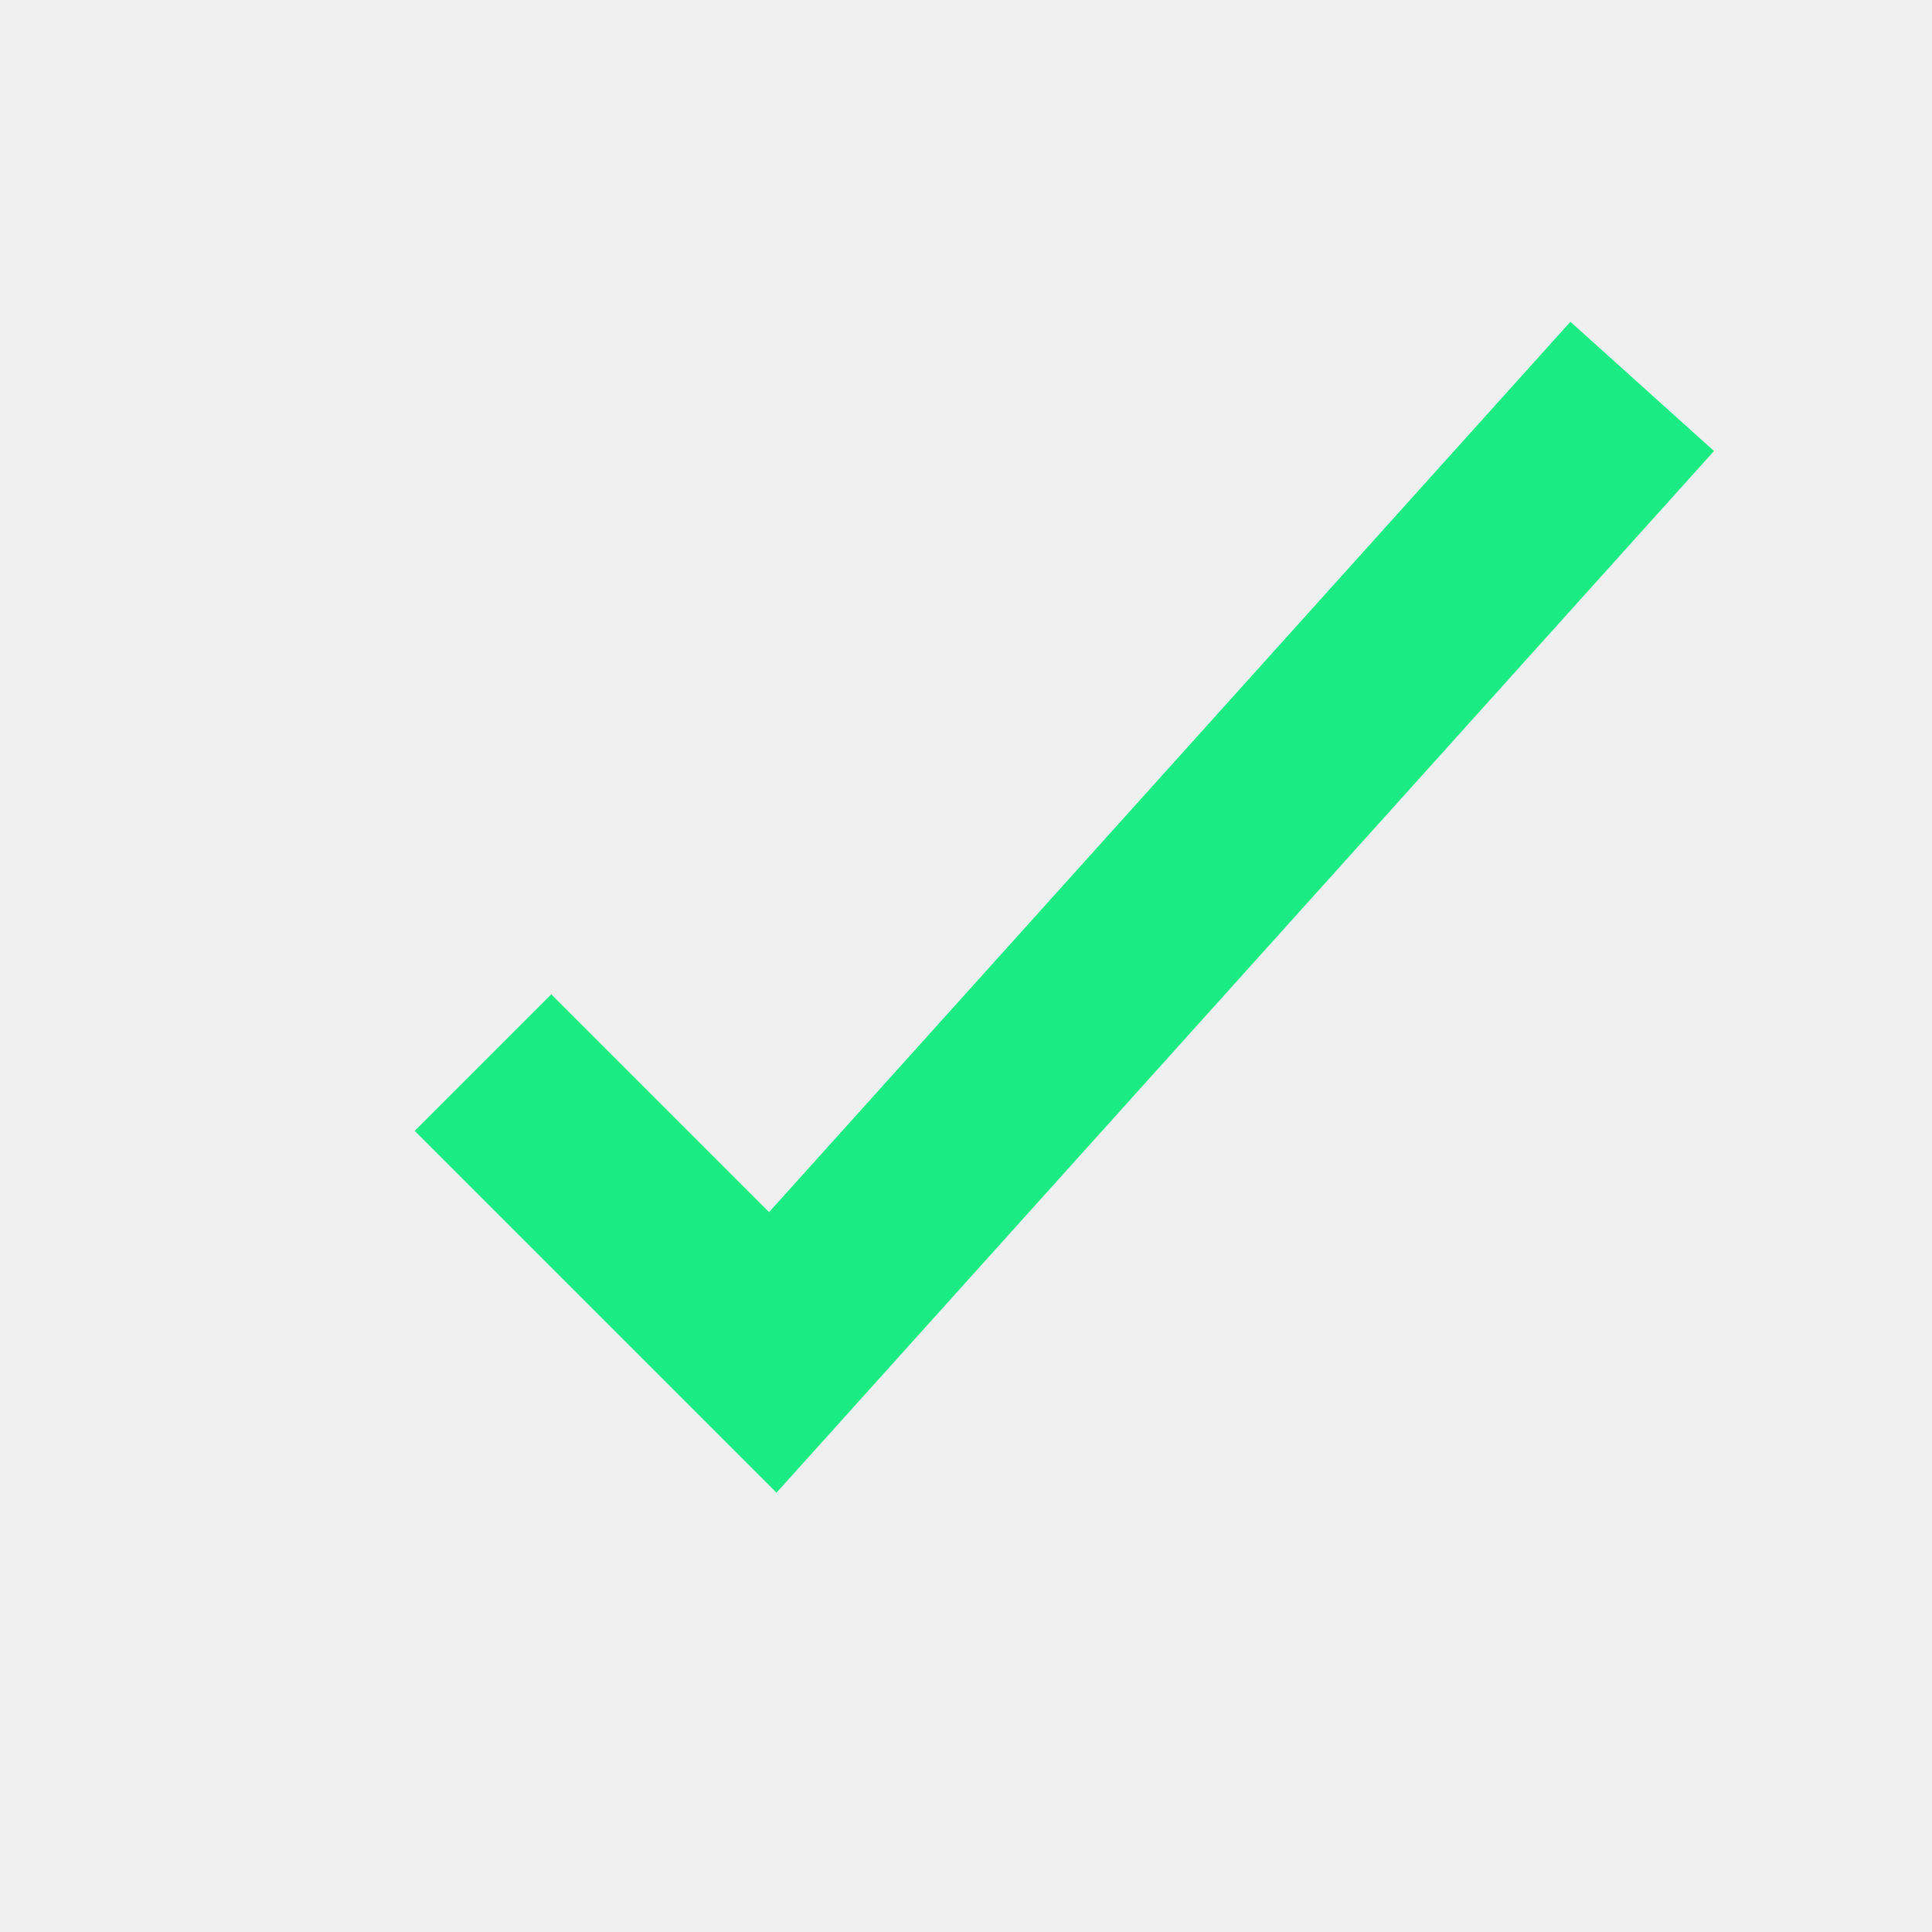
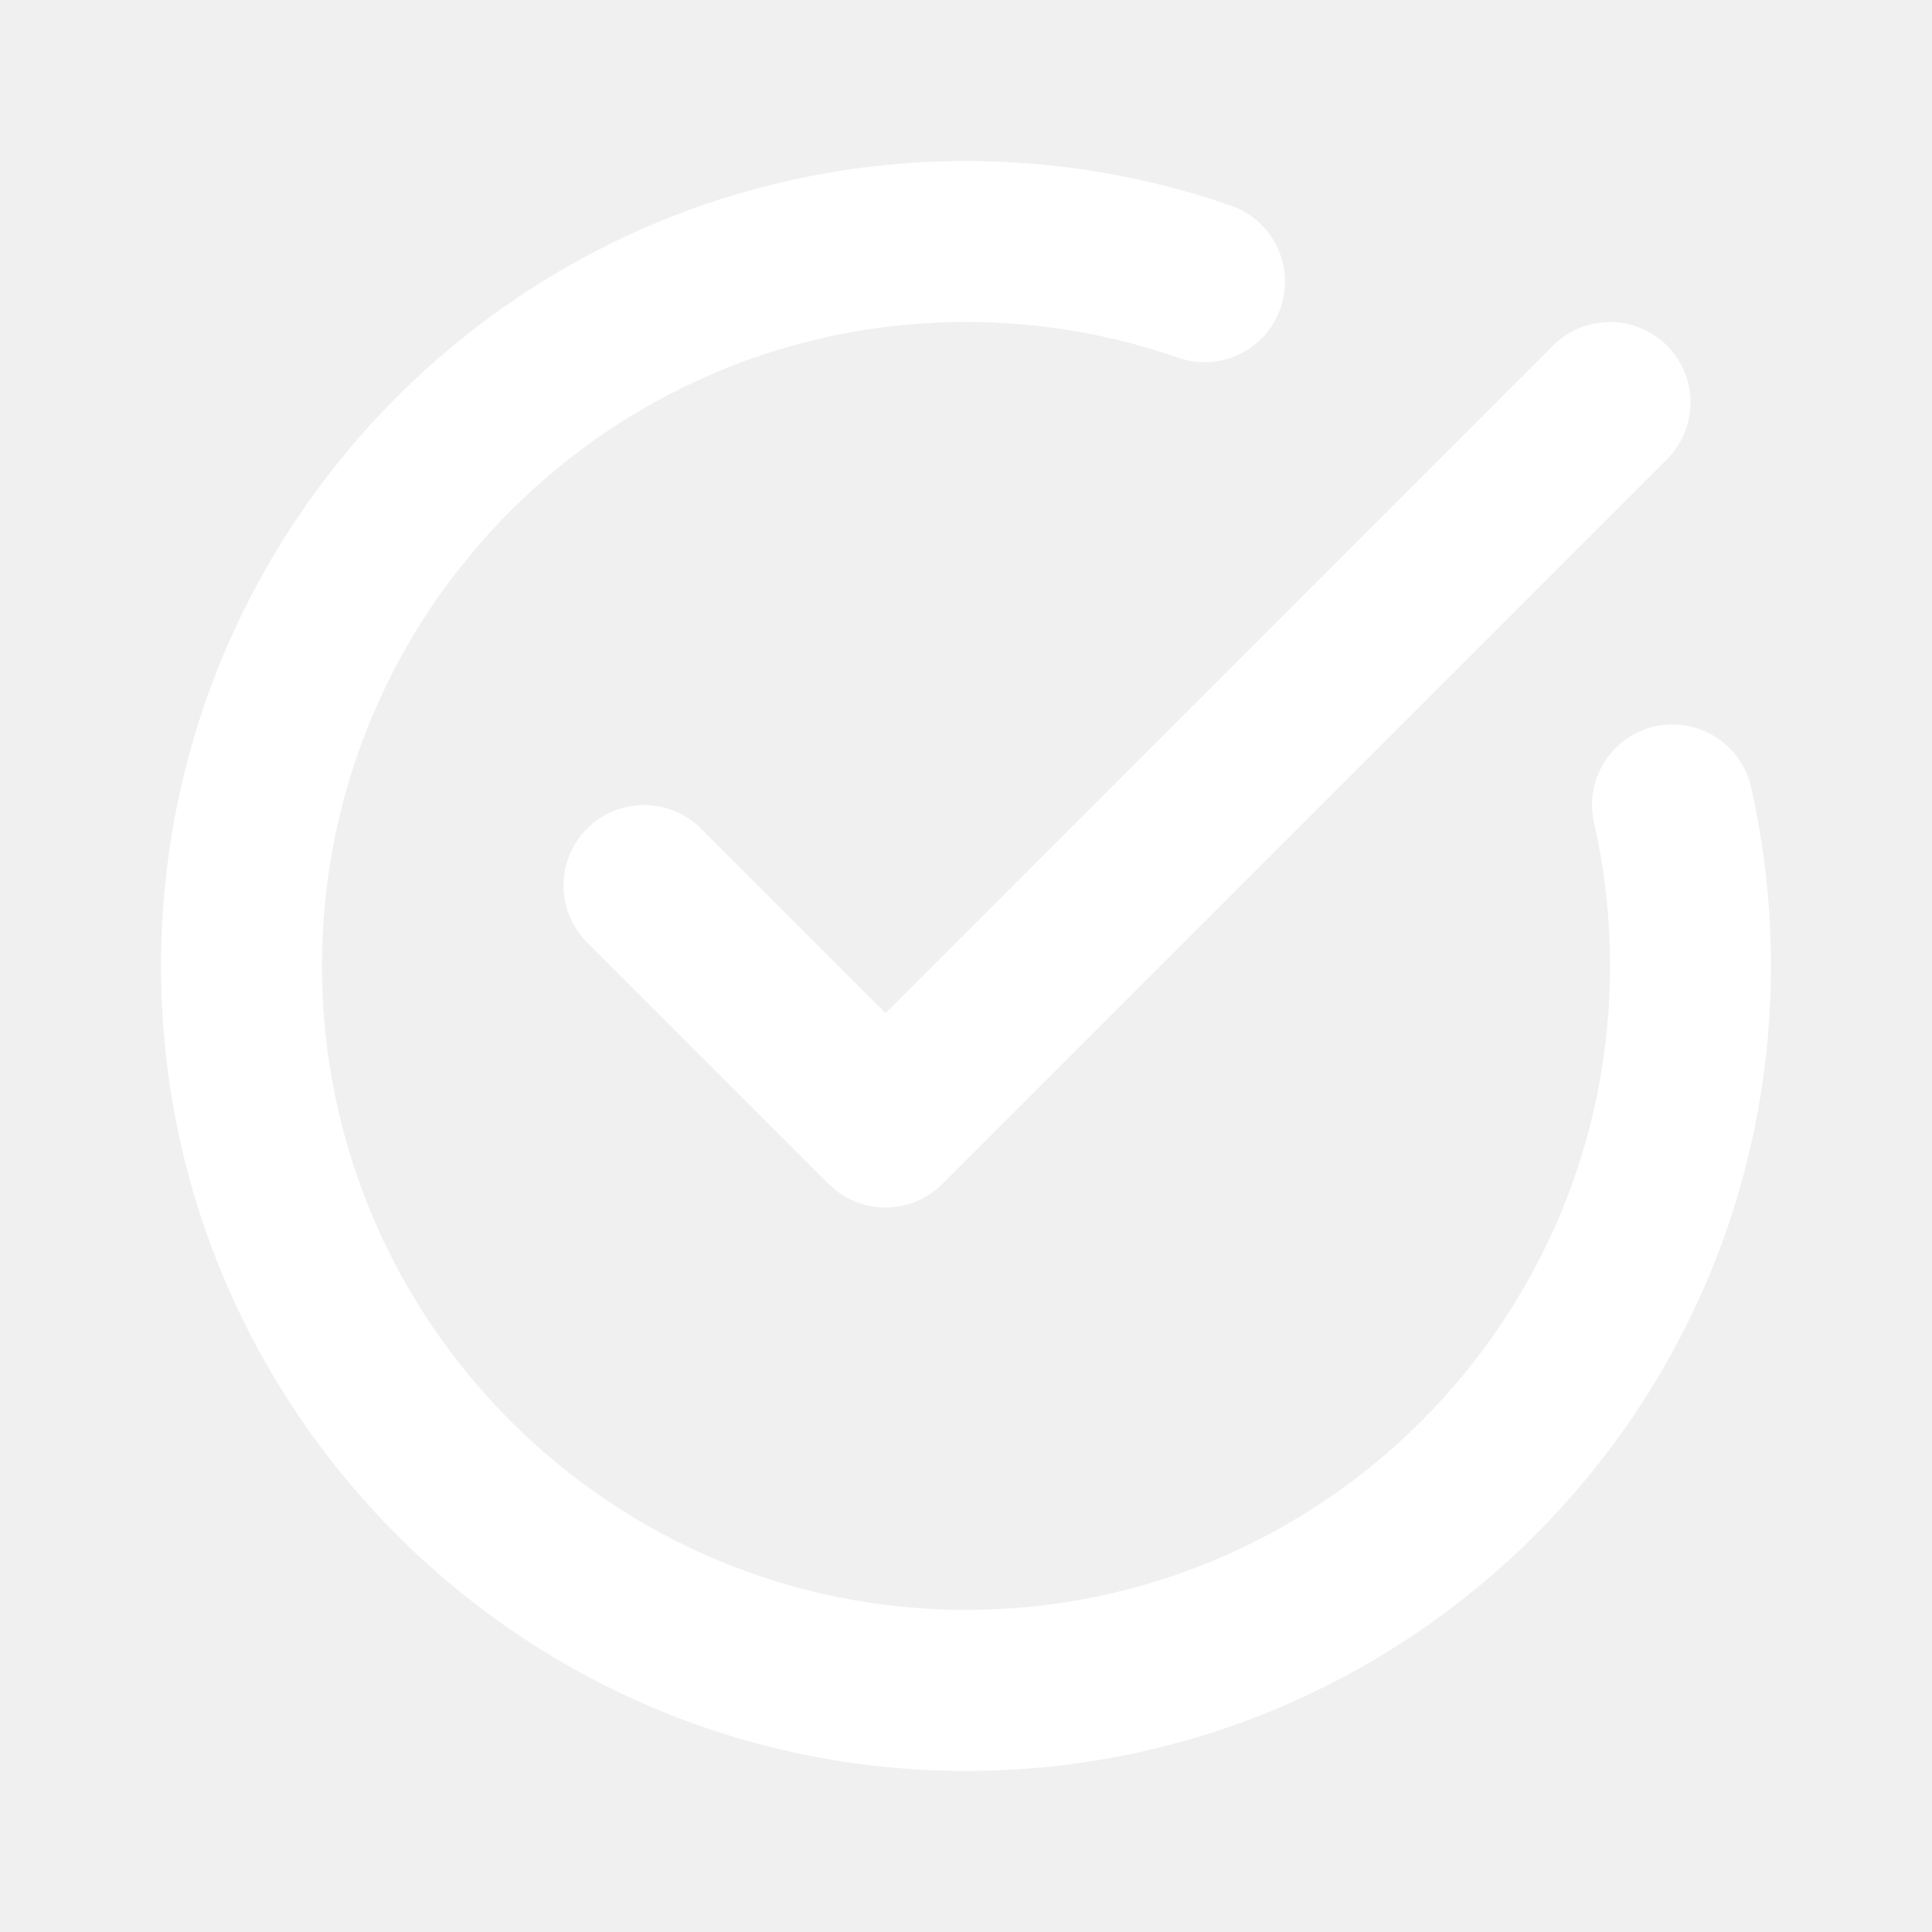
- <svg xmlns="http://www.w3.org/2000/svg" viewBox="0 0 100 100">
-   <defs>
-     <linearGradient id="tickGradient" x1="0" y1="100" x2="100" y2="0" gradientUnits="userSpaceOnUse">
-       <stop offset="0%" stop-color="white" />
-       <stop offset="30%" stop-color="white" />
-       <stop offset="30.1%" stop-color="#1aec83" />
-       <stop offset="100%" stop-color="#1aec83" />
-     </linearGradient>
-   </defs>
-   <path d="M25 55 L40 70 L85 20" fill="none" stroke="url(#tickGradient)" stroke-width="10" stroke-linecap="butt" stroke-linejoin="miter" />
+ <svg xmlns="http://www.w3.org/2000/svg" viewBox="0 0 14 14" fill="none">
+   <path fill-rule="evenodd" clip-rule="evenodd" d="M11.551 5.963C11.627 6.296 11.667 6.643 11.667 7C11.667 9.575 9.575 11.666 7 11.666C4.425 11.666 2.333 9.575 2.333 7C2.333 4.424 4.425 2.333 7 2.333C7.538 2.333 8.055 2.424 8.537 2.592C8.841 2.698 9.173 2.538 9.279 2.234C9.385 1.929 9.225 1.597 8.921 1.491C8.319 1.281 7.673 1.167 7 1.167C3.781 1.167 1.167 3.78 1.167 7C1.167 10.219 3.781 12.833 7 12.833C10.22 12.833 12.833 10.219 12.833 7C12.833 6.555 12.783 6.121 12.689 5.704C12.617 5.39 12.304 5.193 11.991 5.264C11.677 5.336 11.479 5.648 11.551 5.963ZM6.417 7.342L11.254 2.504C11.482 2.277 11.852 2.277 12.079 2.504C12.307 2.732 12.307 3.101 12.079 3.329L6.829 8.579C6.602 8.807 6.232 8.807 6.004 8.579L4.254 6.829C4.027 6.601 4.027 6.232 4.254 6.004C4.482 5.777 4.852 5.777 5.079 6.004L6.417 7.342Z" fill="white" />
</svg>
